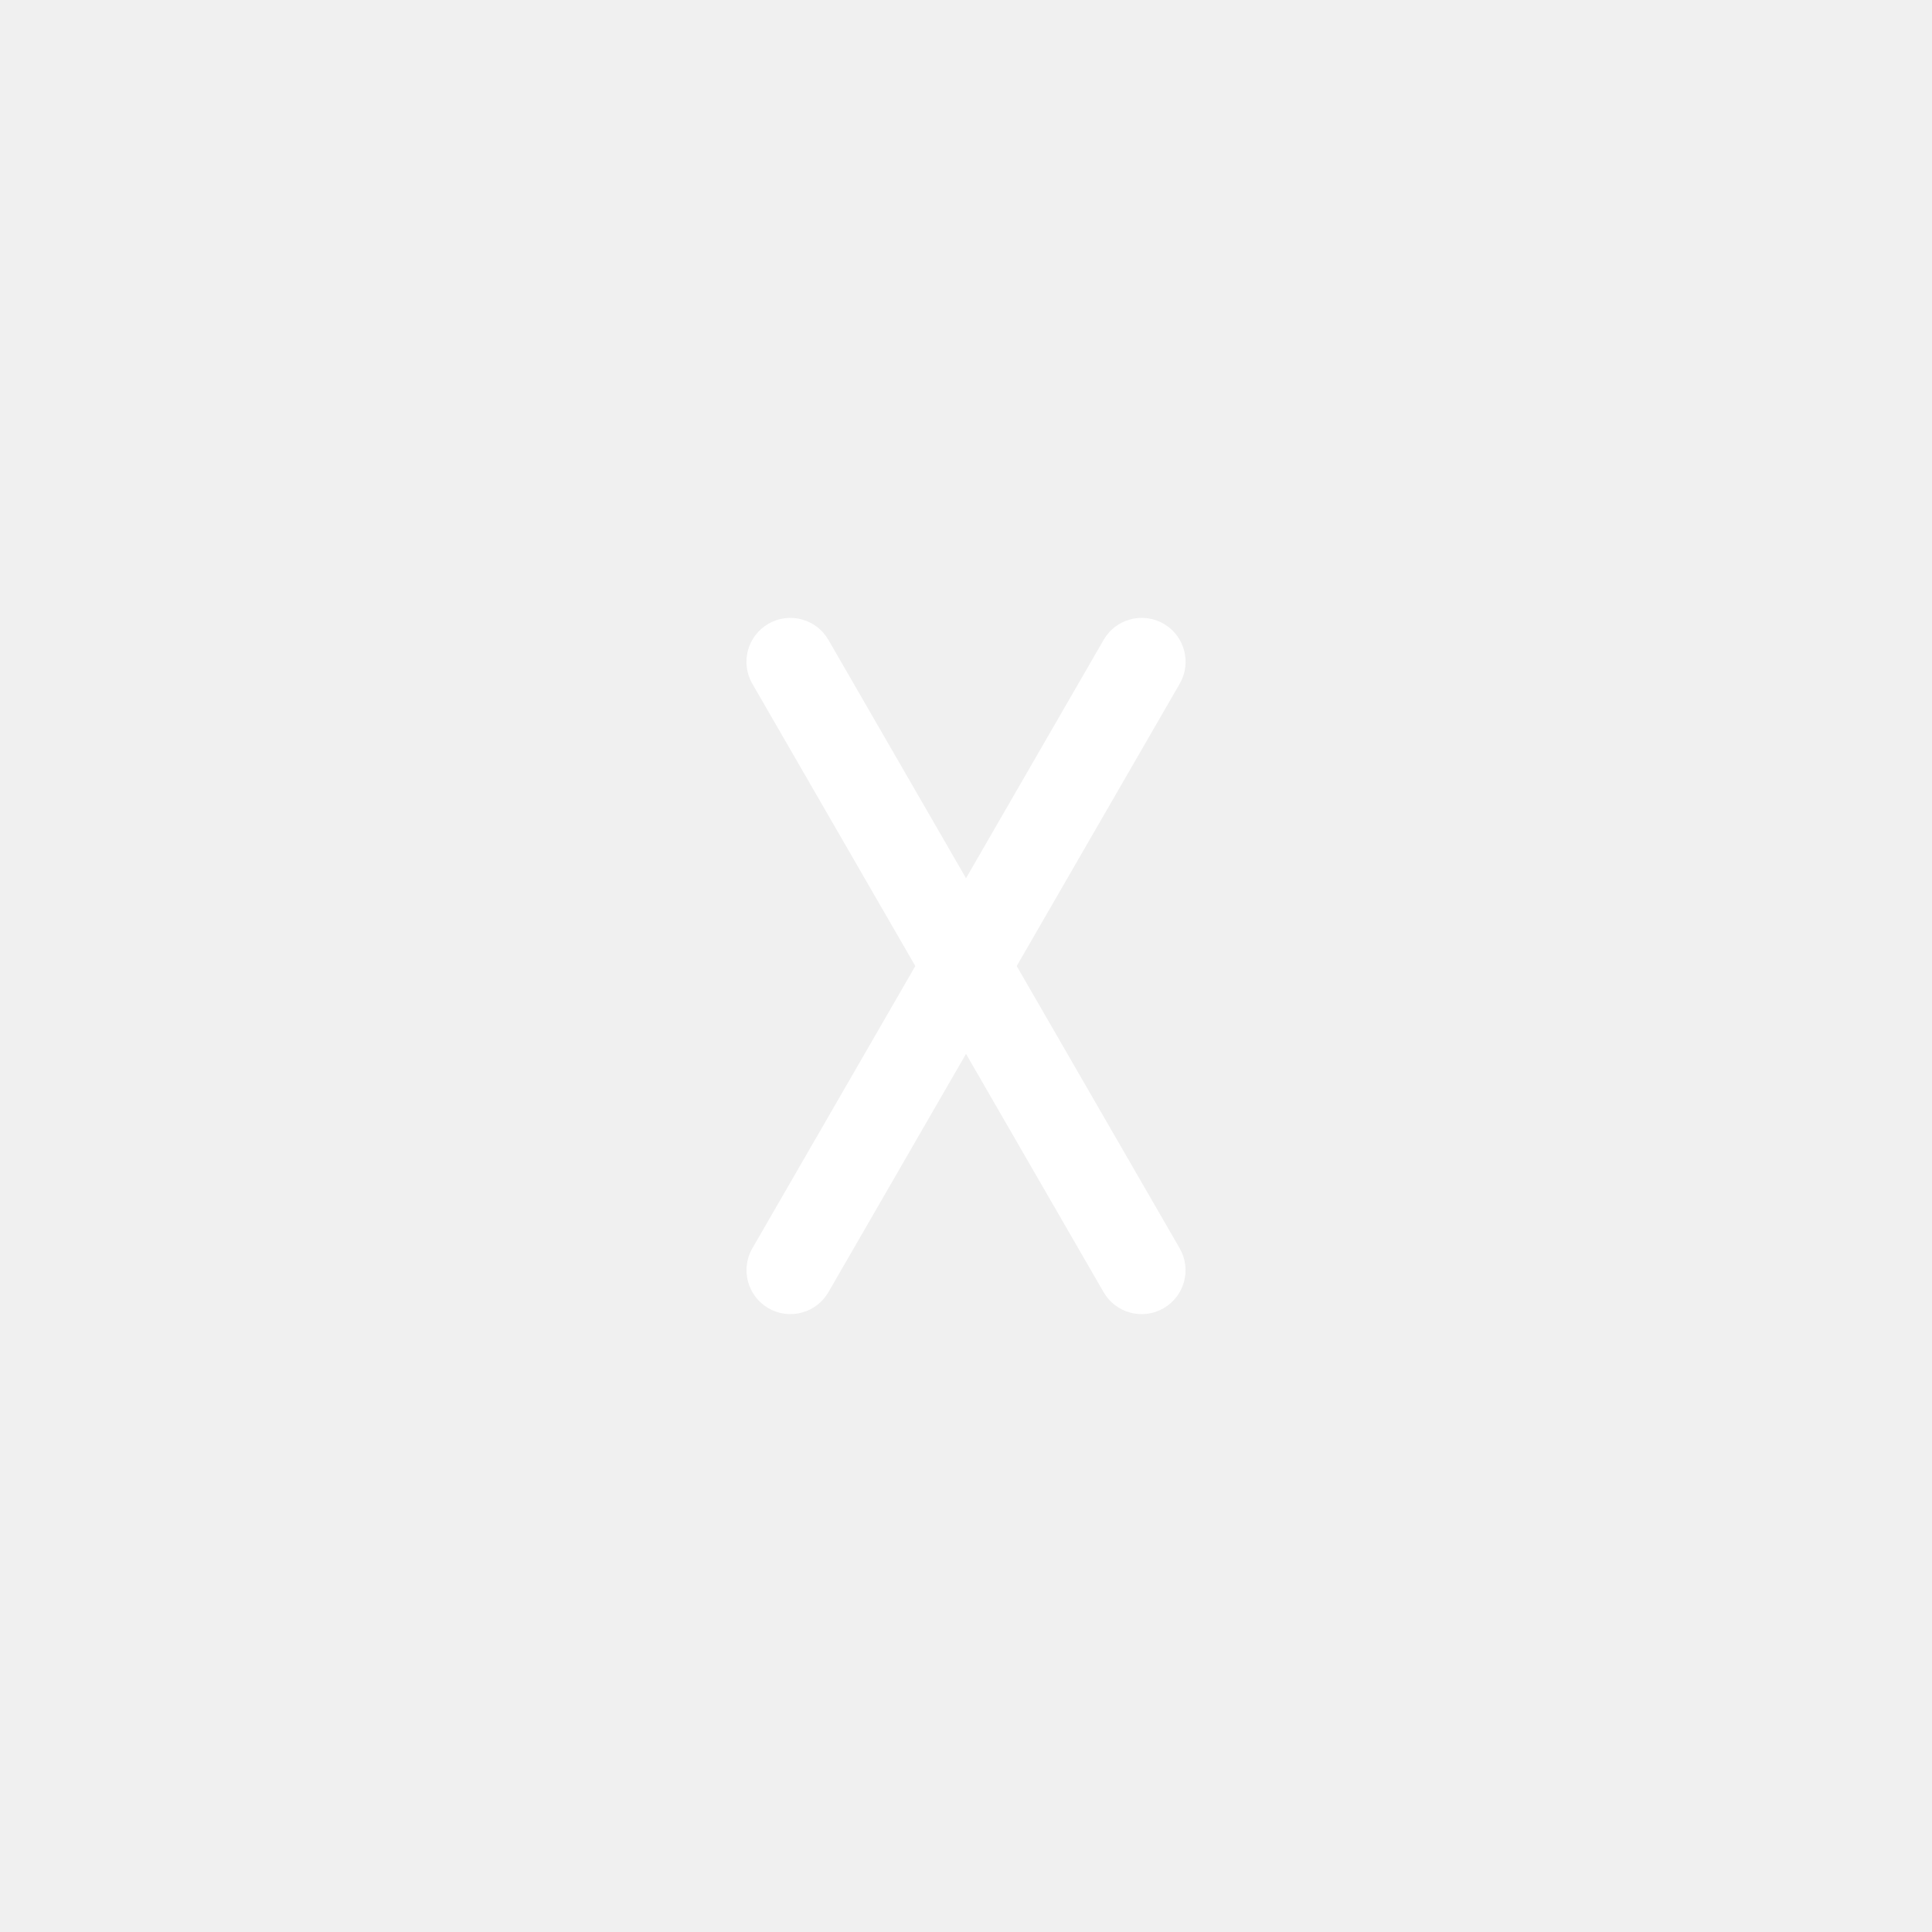
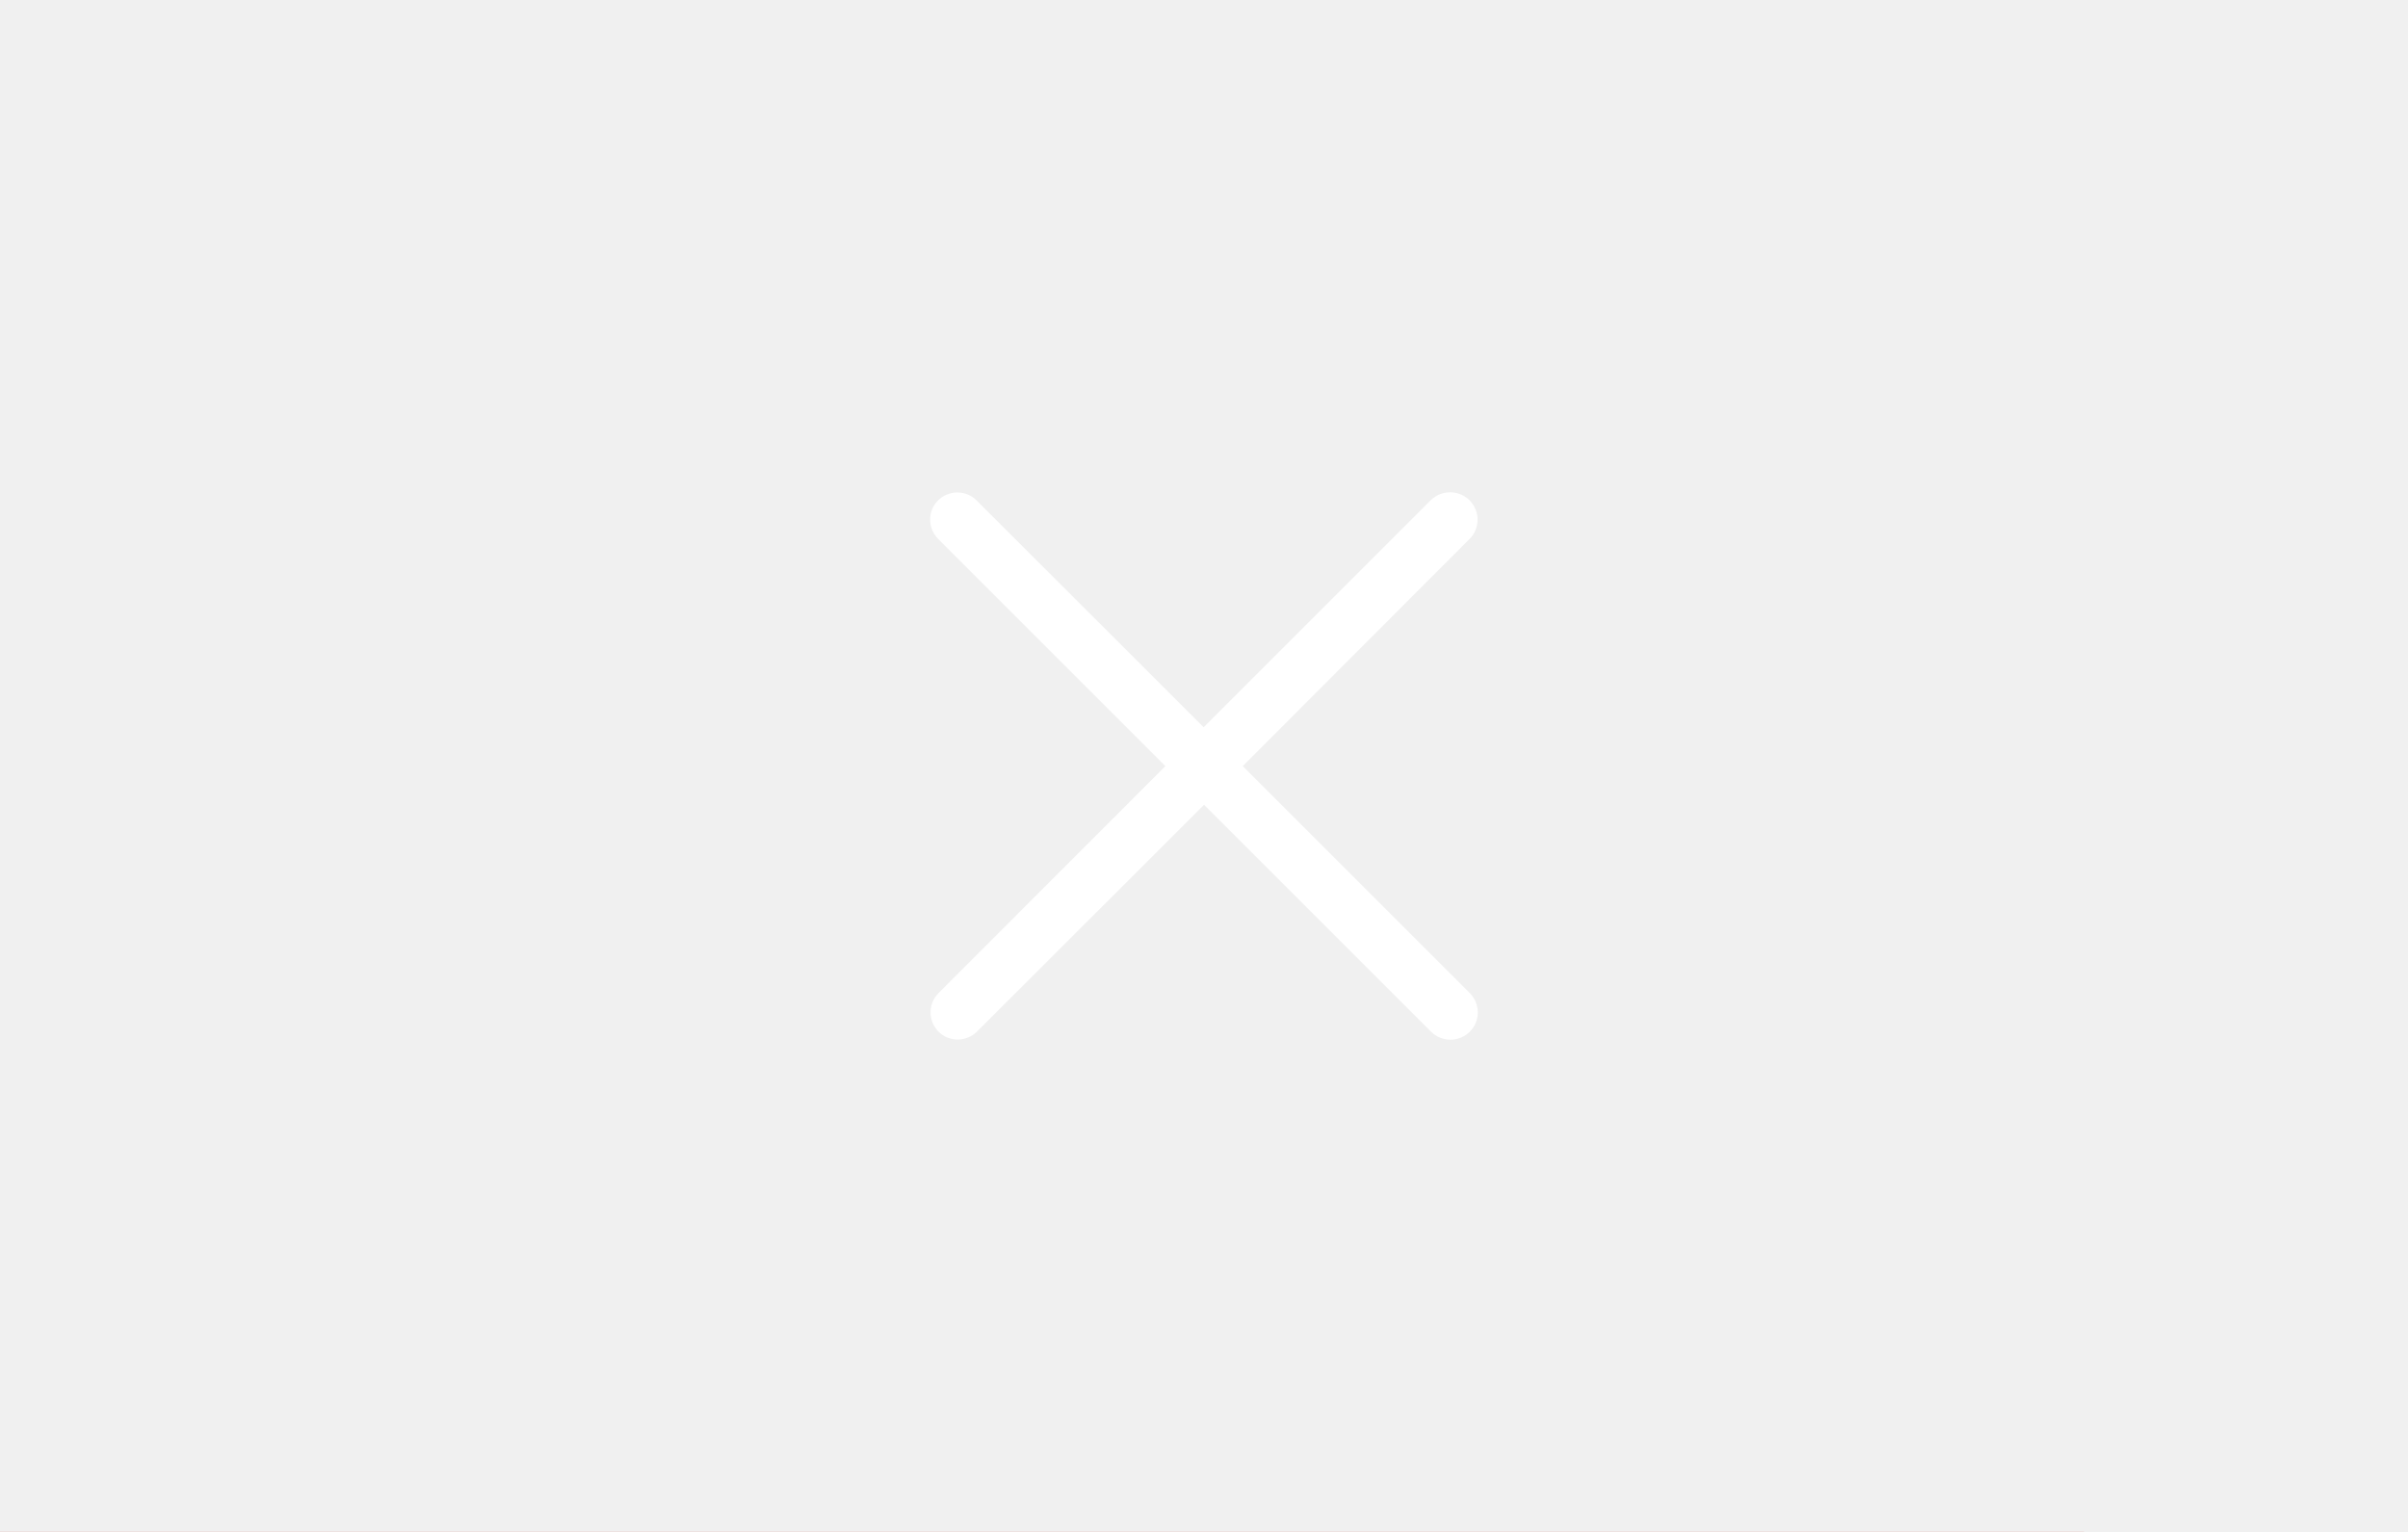
- <svg xmlns="http://www.w3.org/2000/svg" style="enable-background:new" version="1.1" height="22" width="22" id="svg4306">
+ <svg xmlns="http://www.w3.org/2000/svg" style="enable-background:new" version="1.1" height="28" width="44" id="svg4306">
  <defs id="defs29">
-     <filter id="filter11290" x="-.024" y="-.024" width="1.048" height="1.048" color-interpolation-filters="sRGB">
+     <filter id="filter11290" x="-0.024" y="-0.024" width="1.048" height="1.048" color-interpolation-filters="sRGB">
      <feGaussianBlur stdDeviation="0.159" id="feGaussianBlur880" />
    </filter>
-     <linearGradient id="linearGradient1005" x1="2.967" x2="16.101" y1="14.069" y2=".934" gradientTransform="translate(-0.0080452,-5.0139e-5)" gradientUnits="userSpaceOnUse">
+     <linearGradient id="linearGradient1005" x1="2.967" x2="16.101" y1="14.069" y2="0.934" gradientTransform="translate(-0.0080452,-5.0139e-5)" gradientUnits="userSpaceOnUse">
      <stop stop-color="#ff7d50" offset="0" id="stop883" />
      <stop stop-color="#fa4b5a" offset=".516" id="stop885" />
      <stop stop-color="#ff509b" offset="1" id="stop887" />
    </linearGradient>
    <clipPath id="aw">
-       <path d="m481 318h22v22h-22z" id="path890" />
+       <path d="m 481,318 h 22 v 22 h -22 z" id="path890" />
    </clipPath>
    <clipPath id="av">
-       <path d="m507 318h22v22h-22z" id="path893" />
+       <path d="m 507,318 h 22 v 22 h -22 z" id="path893" />
    </clipPath>
    <clipPath id="au">
-       <path d="m530 318h22v22h-22z" id="path896" />
+       <path d="m 530,318 h 22 v 22 h -22 z" id="path896" />
    </clipPath>
    <clipPath id="at">
-       <path d="m672 1064c0-1.105 4.925-2 11-2s11 0.895 11 2-4.925 2-11 2-11-0.895-11-2" id="path899" />
+       <path d="m 672,1064 c 0,-1.105 4.925,-2 11,-2 6.075,0 11,0.895 11,2 0,1.105 -4.925,2 -11,2 -6.075,0 -11,-0.895 -11,-2" id="path899" />
    </clipPath>
    <clipPath id="as">
-       <path d="m660 1057h51v65.001h-51z" id="path902" />
+       <path d="m 660,1057 h 51 v 65.001 h -51 z" id="path902" />
    </clipPath>
    <clipPath id="ar">
-       <path d="m659 517h53v18h-53z" id="path905" />
+       <path d="m 659,517 h 53 v 18 h -53 z" id="path905" />
    </clipPath>
    <clipPath id="aq">
-       <path d="m659 500h53v18h-53z" id="path908" />
+       <path d="m 659,500 h 53 v 18 h -53 z" id="path908" />
    </clipPath>
    <clipPath id="ap">
-       <path d="m648 112h73v60h-73z" id="path911" />
+       <path d="m 648,112 h 73 v 60 h -73 z" id="path911" />
    </clipPath>
    <clipPath id="ao">
-       <path d="m826 1056h59v60h-59z" id="path914" />
+       <path d="m 826,1056 h 59 v 60 h -59 z" id="path914" />
    </clipPath>
    <clipPath id="an">
-       <path d="m805 276h100v100h-100z" id="path917" />
+       <path d="M 805,276 H 905 V 376 H 805 Z" id="path917" />
    </clipPath>
    <clipPath id="am">
-       <path d="m145 1063.8h74.152v45.21h-74.152z" id="path920" />
+       <path d="m 145,1063.8 h 74.152 v 45.21 H 145 Z" id="path920" />
    </clipPath>
    <clipPath id="al">
-       <path d="m151 667h57v57h-57z" id="path923" />
+       <path d="m 151,667 h 57 v 57 h -57 z" id="path923" />
    </clipPath>
    <clipPath id="ak">
-       <path d="m154 697h51v51h-51z" id="path926" />
+       <path d="m 154,697 h 51 v 51 h -51 z" id="path926" />
    </clipPath>
    <clipPath id="aj">
-       <path d="m500.04 864.45h36.012v67.52h-36.012z" id="path929" />
+       <path d="m 500.04,864.45 h 36.012 v 67.52 H 500.04 Z" id="path929" />
    </clipPath>
    <clipPath id="ai">
-       <path d="m836 870.54h47v55.539h-47z" id="path932" />
+       <path d="m 836,870.54 h 47 v 55.539 h -47 z" id="path932" />
    </clipPath>
    <clipPath id="ah">
-       <path d="m318.03 702.35h62.848v37.991h-62.848z" id="path935" />
+       <path d="m 318.03,702.35 h 62.848 v 37.991 H 318.03 Z" id="path935" />
    </clipPath>
    <clipPath id="ag">
-       <path d="m485.03 133.35h62.847v37.991h-62.847z" id="path938" />
+       <path d="m 485.03,133.35 h 62.847 v 37.991 H 485.03 Z" id="path938" />
    </clipPath>
    <clipPath id="af">
-       <path d="m493.37 677.93h45.643v68.067h-45.643z" id="path941" />
+       <path d="m 493.37,677.93 h 45.643 v 68.067 H 493.37 Z" id="path941" />
    </clipPath>
    <clipPath id="ae">
-       <path d="m144.34 1018.2h71.467v78h-71.467z" id="path944" />
+       <path d="m 144.34,1018.2 h 71.467 v 78 H 144.34 Z" id="path944" />
    </clipPath>
    <clipPath id="ad">
-       <path d="m293.21 1068.6 66.323-38.292 36.047 62.435-66.323 38.292z" id="path947" />
+       <path d="m 293.21,1068.6 66.323,-38.292 36.047,62.435 -66.323,38.292 z" id="path947" />
    </clipPath>
    <clipPath id="ac">
-       <path d="m488.86 1054.5h10v10.706h-10z" id="path950" />
+       <path d="m 488.86,1054.5 h 10 v 10.706 h -10 z" id="path950" />
    </clipPath>
    <clipPath id="ab">
-       <path d="m508 1066.8h10.001v10.705h-10.001z" id="path953" />
+       <path d="m 508,1066.8 h 10.001 v 10.705 H 508 Z" id="path953" />
    </clipPath>
    <clipPath id="aa">
-       <path d="m525 1045.8h10v10.706h-10z" id="path956" />
+       <path d="m 525,1045.8 h 10 v 10.706 h -10 z" id="path956" />
    </clipPath>
    <clipPath id="z">
-       <path d="m836 1043.7h25.5v31.5h-25.5z" id="path959" />
+       <path d="m 836,1043.7 h 25.5 v 31.5 H 836 Z" id="path959" />
    </clipPath>
    <clipPath id="y">
-       <path d="m838 1062.2h24v24h-24z" id="path962" />
+       <path d="m 838,1062.2 h 24 v 24 h -24 z" id="path962" />
    </clipPath>
    <clipPath id="x">
-       <path d="m134 489.24h7v6h-7z" id="path965" />
+       <path d="m 134,489.24 h 7 v 6 h -7 z" id="path965" />
    </clipPath>
    <clipPath id="w">
-       <path d="m216 489.24h7v6h-7z" id="path968" />
+       <path d="m 216,489.24 h 7 v 6 h -7 z" id="path968" />
    </clipPath>
    <clipPath id="v">
-       <path d="m838 477.24h22v22h-22z" id="path971" />
+       <path d="m 838,477.24 h 22 v 22 h -22 z" id="path971" />
    </clipPath>
    <clipPath id="u">
-       <path d="m704 1061.2h25v25h-25z" id="path974" />
+       <path d="m 704,1061.2 h 25 v 25 h -25 z" id="path974" />
    </clipPath>
    <clipPath id="t">
-       <path d="m663.04 1078.6-1.808-3.514-21.07-47.453c13.336-18.439 48.336-26.938 73.836-3.439 0.842 0 6.476 6.246 6 7l-18.386 25.895c-0.483 0.765-1.453 0.946-2.177 0.431l-15.505-11.011c-0.359-0.255-0.847-0.153-1.07 0.238l-18.272 31.869c-0.218 0.384-0.502 0.578-0.782 0.578-0.282 0-0.561-0.197-0.766-0.594" id="path977" />
+       <path d="m 663.04,1078.6 -1.808,-3.514 -21.07,-47.453 c 13.336,-18.439 48.336,-26.938 73.836,-3.439 0.842,0 6.476,6.246 6,7 l -18.386,25.895 c -0.483,0.765 -1.453,0.946 -2.177,0.431 l -15.505,-11.011 c -0.359,-0.255 -0.847,-0.153 -1.07,0.238 l -18.272,31.869 c -0.218,0.384 -0.502,0.578 -0.782,0.578 -0.282,0 -0.561,-0.197 -0.766,-0.594" id="path977" />
    </clipPath>
    <clipPath id="s">
-       <path d="m127 820.24h100v100h-100z" id="path980" />
+       <path d="m 127,820.24 h 100 v 100 H 127 Z" id="path980" />
    </clipPath>
    <clipPath id="r">
-       <path d="m809 680.24c0-22.092 17.908-40 40-40s40 17.908 40 40c0 22.091-17.908 40-40 40s-40-17.909-40-40" id="path983" />
+       <path d="m 809,680.24 c 0,-22.092 17.908,-40 40,-40 22.092,0 40,17.908 40,40 0,22.091 -17.908,40 -40,40 -22.092,0 -40,-17.909 -40,-40" id="path983" />
    </clipPath>
    <clipPath id="q">
-       <path d="m658 469.24h44v45h-44z" id="path986" />
+       <path d="m 658,469.24 h 44 v 45 h -44 z" id="path986" />
    </clipPath>
    <clipPath id="p">
-       <path d="m651 271.24h58v58h-58z" id="path989" />
+       <path d="m 651,271.24 h 58 v 58 h -58 z" id="path989" />
    </clipPath>
    <clipPath id="o">
-       <path d="m662 307.24h38v8h-38z" id="path992" />
+       <path d="m 662,307.24 h 38 v 8 h -38 z" id="path992" />
    </clipPath>
    <clipPath id="n">
-       <path d="m858.98 137.24c0.013-0.101 0.021-0.203 0.021-0.307v-6.693h15.75c1.237 0 2.25-1.013 2.25-2.25v-11.25l-27-4.5-27 4.5v-2.25l27-4.5 27 4.5v-27c0-1.237-1.013-2.25-2.25-2.25h-49.5c-1.237 0-2.25 1.013-2.25 2.25v-4.25h54v54zm-35.979 0v-9.25c0 1.237 1.013 2.25 2.25 2.25h15.75v6.693c0 0.104 7e-3 0.207 0.02 0.307zm22.5-7h9v4.5h-9zm1.125-9c-0.62 0-1.125-0.506-1.125-1.125v-2.25c0-0.619 0.505-1.125 1.125-1.125h6.75c0.619 0 1.125 0.506 1.125 1.125v2.25c0 0.619-0.506 1.125-1.125 1.125z" id="path995" />
+       <path d="m 858.98,137.24 c 0.013,-0.101 0.021,-0.203 0.021,-0.307 v -6.693 h 15.75 c 1.237,0 2.25,-1.013 2.25,-2.25 v -11.25 l -27,-4.5 -27,4.5 v -2.25 l 27,-4.5 27,4.5 v -27 c 0,-1.237 -1.013,-2.25 -2.25,-2.25 h -49.5 c -1.237,0 -2.25,1.013 -2.25,2.25 v -4.25 h 54 v 54 z m -35.979,0 v -9.25 c 0,1.237 1.013,2.25 2.25,2.25 h 15.75 v 6.693 c 0,0.104 0.007,0.207 0.02,0.307 z m 22.5,-7 h 9 v 4.5 h -9 z m 1.125,-9 c -0.62,0 -1.125,-0.506 -1.125,-1.125 v -2.25 c 0,-0.619 0.505,-1.125 1.125,-1.125 h 6.75 c 0.619,0 1.125,0.506 1.125,1.125 v 2.25 c 0,0.619 -0.506,1.125 -1.125,1.125 z" id="path995" />
    </clipPath>
    <clipPath id="m">
-       <path d="m531.27 136.24c6.325-2.29 10.727-8.277 10.727-15.484 0-11.316-10.2-20.563-25.65-34.575l-4.35-3.941-4.35 3.941c-15.45 14.012-25.65 23.259-25.65 34.575v-39.516h60v55zm-26.983 0c2.995-1.052 5.686-2.883 7.71-5.25 2.024 2.367 4.715 4.198 7.71 5.25zm-22.29 0v-15.484c0 7.207 4.402 13.194 10.727 15.484z" id="path998" />
+       <path d="m 531.27,136.24 c 6.325,-2.29 10.727,-8.277 10.727,-15.484 0,-11.316 -10.2,-20.563 -25.65,-34.575 l -4.35,-3.941 -4.35,3.941 c -15.45,14.012 -25.65,23.259 -25.65,34.575 V 81.24 h 60 v 55 z m -26.983,0 c 2.995,-1.052 5.686,-2.883 7.71,-5.25 2.024,2.367 4.715,4.198 7.71,5.25 z m -22.29,0 v -15.484 c 0,7.207 4.402,13.194 10.727,15.484 z" id="path998" />
    </clipPath>
    <clipPath id="l">
-       <path d="m648 79.241h64v64h-64z" id="path1001" />
+       <path d="m 648,79.241 h 64 v 64 h -64 z" id="path1001" />
    </clipPath>
    <clipPath id="k">
-       <path d="m500 691.74c0-3.037 2.463-5.5 5.5-5.5s5.5 2.463 5.5 5.5-2.463 5.5-5.5 5.5-5.5-2.463-5.5-5.5" id="path1004" />
+       <path d="m 500,691.74 c 0,-3.037 2.463,-5.5 5.5,-5.5 3.037,0 5.5,2.463 5.5,5.5 0,3.037 -2.463,5.5 -5.5,5.5 -3.037,0 -5.5,-2.463 -5.5,-5.5" id="path1004" />
    </clipPath>
    <clipPath id="j">
-       <path d="m500 669.74c0-3.037 2.463-5.5 5.5-5.5s5.5 2.463 5.5 5.5c0 3.038-2.463 5.5-5.5 5.5s-5.5-2.462-5.5-5.5" id="path1007" />
+       <path d="m 500,669.74 c 0,-3.037 2.463,-5.5 5.5,-5.5 3.037,0 5.5,2.463 5.5,5.5 0,3.038 -2.463,5.5 -5.5,5.5 -3.037,0 -5.5,-2.462 -5.5,-5.5" id="path1007" />
    </clipPath>
    <clipPath id="i">
-       <path d="m494 680.74c0-3.037 2.462-5.5 5.5-5.5s5.5 2.463 5.5 5.5c0 3.038-2.462 5.5-5.5 5.5s-5.5-2.462-5.5-5.5" id="path1010" />
+       <path d="m 494,680.74 c 0,-3.037 2.462,-5.5 5.5,-5.5 3.038,0 5.5,2.463 5.5,5.5 0,3.038 -2.462,5.5 -5.5,5.5 -3.038,0 -5.5,-2.462 -5.5,-5.5" id="path1010" />
    </clipPath>
    <clipPath id="h">
-       <path d="m513 691.74c0-3.037 2.463-5.5 5.5-5.5s5.5 2.463 5.5 5.5-2.463 5.5-5.5 5.5-5.5-2.463-5.5-5.5" id="path1013" />
+       <path d="m 513,691.74 c 0,-3.037 2.463,-5.5 5.5,-5.5 3.037,0 5.5,2.463 5.5,5.5 0,3.037 -2.463,5.5 -5.5,5.5 -3.037,0 -5.5,-2.463 -5.5,-5.5" id="path1013" />
    </clipPath>
    <clipPath id="g">
-       <path d="m513 669.74c0-3.037 2.463-5.5 5.5-5.5s5.5 2.463 5.5 5.5c0 3.038-2.463 5.5-5.5 5.5s-5.5-2.462-5.5-5.5" id="path1016" />
+       <path d="m 513,669.74 c 0,-3.037 2.463,-5.5 5.5,-5.5 3.037,0 5.5,2.463 5.5,5.5 0,3.038 -2.463,5.5 -5.5,5.5 -3.037,0 -5.5,-2.462 -5.5,-5.5" id="path1016" />
    </clipPath>
    <clipPath id="f-0">
-       <path d="m507 680.74c0-3.037 2.463-5.5 5.5-5.5s5.5 2.463 5.5 5.5c0 3.038-2.463 5.5-5.5 5.5s-5.5-2.462-5.5-5.5" id="path1019" />
+       <path d="m 507,680.74 c 0,-3.037 2.463,-5.5 5.5,-5.5 3.037,0 5.5,2.463 5.5,5.5 0,3.038 -2.463,5.5 -5.5,5.5 -3.037,0 -5.5,-2.462 -5.5,-5.5" id="path1019" />
    </clipPath>
    <clipPath id="e-7">
-       <path d="m520 680.74c0-3.037 2.463-5.5 5.5-5.5s5.5 2.463 5.5 5.5c0 3.038-2.463 5.5-5.5 5.5s-5.5-2.462-5.5-5.5" id="path1022" />
+       <path d="m 520,680.74 c 0,-3.037 2.463,-5.5 5.5,-5.5 3.037,0 5.5,2.463 5.5,5.5 0,3.038 -2.463,5.5 -5.5,5.5 -3.037,0 -5.5,-2.462 -5.5,-5.5" id="path1022" />
    </clipPath>
    <clipPath id="d-8">
-       <path d="m321 322.24c-4.97 0-9-4.029-9-9 0-4.97 4.03-9 9-9h45c4.971 0 9 4.03 9 9 0 4.971-4.029 9-9 9z" id="path1025" />
+       <path d="m 321,322.24 c -4.97,0 -9,-4.029 -9,-9 0,-4.97 4.03,-9 9,-9 h 45 c 4.971,0 9,4.03 9,9 0,4.971 -4.029,9 -9,9 z" id="path1025" />
    </clipPath>
    <clipPath id="c">
-       <path d="m322 297.24c-4.971 0-9-4.029-9-9 0-4.97 4.029-9 9-9h45c4.971 0 9 4.03 9 9 0 4.971-4.029 9-9 9z" id="path1028" />
+       <path d="m 322,297.24 c -4.971,0 -9,-4.029 -9,-9 0,-4.97 4.029,-9 9,-9 h 45 c 4.971,0 9,4.03 9,9 0,4.971 -4.029,9 -9,9 z" id="path1028" />
    </clipPath>
    <clipPath id="b-6">
-       <path d="m155 83.24h44v53h-44z" id="path1031" />
-     </clipPath>
-     <filter id="filter2174" x="-.16" y="-.095" width="1.32" height="1.19" color-interpolation-filters="sRGB">
+       <path d="m 155,83.24 h 44 v 53 h -44 z" id="path1031" />
+     </clipPath>
+     <filter id="filter2174" x="-0.16" y="-0.095" width="1.32" height="1.19" color-interpolation-filters="sRGB">
      <feGaussianBlur stdDeviation="0.256" id="feGaussianBlur1034" />
    </filter>
  </defs>
-   <g id="active-center">
-     <rect style="opacity:0.001;fill:#000000;fill-opacity:1;fill-rule:nonzero;stroke:none;stroke-width:2;stroke-linecap:round;stroke-linejoin:round;stroke-miterlimit:4;stroke-dasharray:none;stroke-opacity:1" y="0" x="0" height="22" width="22" id="rect4175" />
-     <g id="g2521" transform="translate(1.500436,-5.035462)">
-       <rect style="opacity:1;fill:#ffffff;fill-opacity:1;stroke-width:3.182;stroke-linejoin:round;paint-order:stroke markers fill" id="rect979" width="9" height="1" x="14.137" y="-0.709" ry="0.5" transform="rotate(60)" />
-       <rect style="opacity:1;fill:#ffffff;fill-opacity:1;stroke-width:3.182;stroke-linejoin:round;paint-order:stroke markers fill" id="rect1061" width="9" height="1" x="4.637" y="15.745" ry="0.5" transform="matrix(-0.5,0.8660254,0.8660254,0.5,0,0)" />
-     </g>
-   </g>
-   <g id="inactive-center" transform="translate(28)">
-     <rect style="opacity:0.001;fill:#000000;fill-opacity:1;fill-rule:nonzero;stroke:none;stroke-width:2;stroke-linecap:round;stroke-linejoin:round;stroke-miterlimit:4;stroke-dasharray:none;stroke-opacity:1" y="0" x="0" height="22" width="22" id="rect2756" />
-     <g id="g2762" transform="translate(1.500436,-5.035462)">
-       <path id="rect2758" style="opacity:0.4;fill:#ffffff;fill-opacity:1;stroke-width:3.182;stroke-linejoin:round;paint-order:stroke markers fill" d="m 36.986,-14.965 c -0.081,0.002 -0.161,0.025 -0.236,0.068 -0.24,0.139 -0.322,0.442 -0.184,0.682 L 38.422,-11 36.566,-7.785 c -0.139,0.24 -0.056,0.543 0.184,0.682 0.24,0.139 0.545,0.058 0.684,-0.182 L 39,-9.998 l 1.566,2.713 c 0.139,0.24 0.444,0.32 0.684,0.182 0.24,-0.139 0.322,-0.442 0.184,-0.682 L 39.578,-11 l 1.855,-3.215 c 0.139,-0.24 0.056,-0.543 -0.184,-0.682 -0.24,-0.139 -0.545,-0.058 -0.684,0.182 L 39,-12.002 37.434,-14.715 c -0.095,-0.165 -0.27,-0.255 -0.447,-0.25 z" transform="translate(-29.50044,27.03546)" />
-     </g>
-   </g>
-   <g id="deactivated-center" transform="translate(55)">
-     <rect style="opacity:0.001;fill:#000000;fill-opacity:1;fill-rule:nonzero;stroke:none;stroke-width:2;stroke-linecap:round;stroke-linejoin:round;stroke-miterlimit:4;stroke-dasharray:none;stroke-opacity:1" y="0" x="0" height="22" width="22" id="rect2945" />
-     <g id="g2949" transform="translate(1.500436,-5.035462)">
-       <path id="path2947" style="opacity:0.4;fill:#ffffff;fill-opacity:1;stroke-width:3.182;stroke-linejoin:round;paint-order:stroke markers fill" d="m 36.986,-14.965 c -0.081,0.002 -0.161,0.025 -0.236,0.068 -0.24,0.139 -0.322,0.442 -0.184,0.682 L 38.422,-11 36.566,-7.785 c -0.139,0.24 -0.056,0.543 0.184,0.682 0.24,0.139 0.545,0.058 0.684,-0.182 L 39,-9.998 l 1.566,2.713 c 0.139,0.24 0.444,0.32 0.684,0.182 0.24,-0.139 0.322,-0.442 0.184,-0.682 L 39.578,-11 l 1.855,-3.215 c 0.139,-0.24 0.056,-0.543 -0.184,-0.682 -0.24,-0.139 -0.545,-0.058 -0.684,0.182 L 39,-12.002 37.434,-14.715 c -0.095,-0.165 -0.27,-0.255 -0.447,-0.25 z" transform="translate(-29.50044,27.03546)" />
-     </g>
-   </g>
-   <g id="hover-center">
-     <rect style="display:inline;fill:none;fill-opacity:1;stroke:none;stroke-width:1.375;stroke-linecap:butt;stroke-linejoin:miter;stroke-miterlimit:4;stroke-dasharray:none;stroke-dashoffset:0;stroke-opacity:0" id="rect6348" width="22" height="22" x="0" y="27" />
-     <rect style="fill:#c32d1e;fill-opacity:1;stroke:none;stroke-width:1.222;stroke-linecap:round;stroke-miterlimit:4;stroke-dasharray:none;stroke-opacity:1" id="rect997" width="22" height="22" x="0" y="27" ry="9" rx="7" />
-     <rect style="fill:#c32d1e;fill-opacity:1;stroke:none;stroke-width:1.227;stroke-linejoin:round;paint-order:stroke markers fill" id="rect1072" width="9" height="9" x="0" y="27" ry="0" />
-     <rect style="fill:#c32d1e;fill-opacity:1;stroke:none;stroke-width:1.227;stroke-linejoin:round;paint-order:stroke markers fill" id="rect2796" width="9" height="9" x="0" y="40" ry="0" />
-     <rect style="fill:#c32d1e;fill-opacity:1;stroke:none;stroke-width:1.227;stroke-linejoin:round;paint-order:stroke markers fill" id="rect2798" width="9" height="9" x="13" y="40" ry="0" />
-     <g id="g3099" transform="translate(1.500436,21.96454)" style="fill:#ffffff;fill-opacity:1">
-       <rect style="opacity:1;fill:#ffffff;fill-opacity:1;stroke-width:3.182;stroke-linejoin:round;paint-order:stroke markers fill" id="rect3095" width="9" height="1" x="14.137" y="-0.709" ry="0.5" transform="rotate(60)" />
-       <rect style="opacity:1;fill:#ffffff;fill-opacity:1;stroke-width:3.182;stroke-linejoin:round;paint-order:stroke markers fill" id="rect3097" width="9" height="1" x="4.637" y="15.745" ry="0.5" transform="matrix(-0.5,0.8660254,0.8660254,0.5,0,0)" />
-     </g>
-   </g>
-   <g id="pressed-center">
-     <rect style="display:inline;fill:none;fill-opacity:1;stroke:none;stroke-width:1.375;stroke-linecap:butt;stroke-linejoin:miter;stroke-miterlimit:4;stroke-dasharray:none;stroke-dashoffset:0;stroke-opacity:0" id="rect2816" width="22" height="22" x="0" y="55" />
-     <rect style="fill:#9b2319;fill-opacity:1;stroke:none;stroke-width:1.222;stroke-linecap:round;stroke-miterlimit:4;stroke-dasharray:none;stroke-opacity:1" id="rect2818" width="22" height="22" x="0" y="55" ry="9" rx="7" />
-     <rect style="fill:#9b2319;fill-opacity:1;stroke:none;stroke-width:5.4;stroke-linejoin:round;paint-order:stroke markers fill" id="rect3068" width="9" height="9" x="0" y="55" ry="0" />
-     <rect style="fill:#9b2319;fill-opacity:1;stroke:none;stroke-width:5.4;stroke-linejoin:round;paint-order:stroke markers fill" id="rect4146" width="9" height="9" x="0" y="68" ry="0" />
-     <rect style="fill:#9b2319;fill-opacity:1;stroke:none;stroke-width:5.4;stroke-linejoin:round;paint-order:stroke markers fill" id="rect4148" width="9" height="9" x="13" y="68" ry="0" />
-     <g id="g4139" transform="translate(1.500436,50)" style="fill:#ffffff;fill-opacity:1">
-       <rect style="opacity:1;fill:#ffffff;fill-opacity:1;stroke-width:3.182;stroke-linejoin:round;paint-order:stroke markers fill" id="rect4135" width="9" height="1" x="14.137" y="-0.709" ry="0.5" transform="rotate(60)" />
-       <rect style="opacity:1;fill:#ffffff;fill-opacity:1;stroke-width:3.182;stroke-linejoin:round;paint-order:stroke markers fill" id="rect4137" width="9" height="1" x="4.637" y="15.745" ry="0.5" transform="matrix(-0.5,0.8660254,0.8660254,0.5,0,0)" />
+   <g transform="matrix(3.779528,0,0,3.779528,3.500005,-0.999999)" id="active-center">
+     <g transform="matrix(1.157895,0,0,0.8750001,-1.538762,8.830469)" id="use1626">
+       <rect y="-9.79" x="0.529" height="8.467" width="10.054" id="rect715" style="opacity:0.003;fill:#000000;fill-opacity:1;stroke-width:0.349" />
+     </g>
+     <g transform="translate(-19.44688,20.6375)" id="use1638">
+       <rect y="-19.579" x="21.431" height="5.821" width="5.821" id="rect709" style="opacity:0.003;fill:#000000;fill-opacity:1;stroke-width:0.22" />
+       <path class="ColorScheme-Text" id="path711" style="color:#232629;fill:#ffffff;fill-opacity:1" d="m 25.531,-17.992 c -0.034,0 -0.068,0.013 -0.094,0.039 l -1.097,1.097 -1.098,-1.097 c -0.051,-0.051 -0.134,-0.051 -0.186,0 -0.051,0.051 -0.051,0.134 0,0.186 l 1.099,1.099 -1.097,1.098 c -0.051,0.051 -0.051,0.134 0,0.186 0.051,0.051 0.134,0.051 0.186,0 l 1.098,-1.097 1.097,1.097 c 0.052,0.052 0.136,0.052 0.188,0 0.051,-0.051 0.051,-0.134 0,-0.186 l -1.098,-1.098 1.097,-1.099 c 0.051,-0.051 0.051,-0.134 0,-0.186 -0.026,-0.026 -0.06,-0.039 -0.094,-0.039 z" />
+     </g>
+   </g>
+   <g id="inactive-center">
+     <g transform="matrix(4.376295,0,0,3.307087,41.68421,32.375)" id="use1624">
+       <rect y="-9.79" x="0.529" height="8.467" width="10.054" id="rect4383" style="opacity:0.003;fill:#000000;fill-opacity:1;stroke-width:0.349" />
+     </g>
+     <g transform="matrix(3.779528,0,0,3.779528,-26,77)" id="use1644">
+       <rect y="-19.579" x="21.431" height="5.821" width="5.821" id="rect4387" style="opacity:0.003;fill:#000000;fill-opacity:1;stroke-width:0.22" />
+       <path class="ColorScheme-Text" id="path4389" style="color:#232629;fill:#ffffff;fill-opacity:1;opacity:0.4" d="m 25.531,-17.992 c -0.034,0 -0.068,0.013 -0.094,0.039 l -1.097,1.097 -1.098,-1.097 c -0.051,-0.051 -0.134,-0.051 -0.186,0 -0.051,0.051 -0.051,0.134 0,0.186 l 1.099,1.099 -1.097,1.098 c -0.051,0.051 -0.051,0.134 0,0.186 0.051,0.051 0.134,0.051 0.186,0 l 1.098,-1.097 1.097,1.097 c 0.052,0.052 0.136,0.052 0.188,0 0.051,-0.051 0.051,-0.134 0,-0.186 l -1.098,-1.098 1.097,-1.099 c 0.051,-0.051 0.051,-0.134 0,-0.186 -0.026,-0.026 -0.06,-0.039 -0.094,-0.039 z" />
+     </g>
+   </g>
+   <g id="deactivated-center" transform="translate(44)">
+     <g transform="matrix(4.376295,0,0,3.307087,41.68421,32.375)" id="g7325">
+       <rect y="-9.79" x="0.529" height="8.467" width="10.054" id="rect7323" style="opacity:0.003;fill:#000000;fill-opacity:1;stroke-width:0.349" />
+     </g>
+     <g transform="matrix(3.779528,0,0,3.779528,-26,77)" id="g7331">
+       <rect y="-19.579" x="21.431" height="5.821" width="5.821" id="rect7327" style="opacity:0.003;fill:#000000;fill-opacity:1;stroke-width:0.22" />
+       <path class="ColorScheme-Text" id="path7329" style="color:#232629;opacity:0.4;fill:#ffffff;fill-opacity:1" d="m 25.531,-17.992 c -0.034,0 -0.068,0.013 -0.094,0.039 l -1.097,1.097 -1.098,-1.097 c -0.051,-0.051 -0.134,-0.051 -0.186,0 -0.051,0.051 -0.051,0.134 0,0.186 l 1.099,1.099 -1.097,1.098 c -0.051,0.051 -0.051,0.134 0,0.186 0.051,0.051 0.134,0.051 0.186,0 l 1.098,-1.097 1.097,1.097 c 0.052,0.052 0.136,0.052 0.188,0 0.051,-0.051 0.051,-0.134 0,-0.186 l -1.098,-1.098 1.097,-1.099 c 0.051,-0.051 0.051,-0.134 0,-0.186 -0.026,-0.026 -0.06,-0.039 -0.094,-0.039 z" />
+     </g>
+   </g>
+   <g transform="matrix(3.779528,0,0,3.779528,-45.00001,28)" id="hover-center">
+     <g id="use1628" transform="matrix(1.157895,0,0,0.875,11.29353,17.36328)">
+       <path id="path8990" style="color:#232629;opacity:1;fill:#c32d1e;fill-opacity:1;stroke-width:3.804;stroke-miterlimit:4;stroke-dasharray:none" d="m -50,-96 v 28 h 44 v -22 a 6,6 0 0 0 -6,-6 z" transform="matrix(0.2285038,0,0,0.3023809,11.95436,9.18482)" />
+     </g>
+     <g id="use1634" transform="translate(-12.7,25.92917)">
+       <rect y="-25.135" x="27.517" height="5.821" width="5.821" id="rect8984" style="opacity:0.003;fill:#000000;fill-opacity:1;stroke-width:0.22" />
+       <path d="m 31.617,-23.548 c -0.034,0 -0.068,0.013 -0.094,0.039 l -1.097,1.097 -1.098,-1.097 c -0.051,-0.051 -0.134,-0.051 -0.186,0 -0.051,0.051 -0.051,0.134 0,0.186 l 1.099,1.099 -1.097,1.098 c -0.051,0.051 -0.051,0.134 0,0.186 0.051,0.051 0.134,0.051 0.186,0 l 1.098,-1.097 1.097,1.097 c 0.052,0.052 0.136,0.052 0.188,0 0.051,-0.051 0.051,-0.134 0,-0.186 l -1.098,-1.098 1.097,-1.099 c 0.051,-0.051 0.051,-0.134 0,-0.186 -0.026,-0.026 -0.06,-0.039 -0.094,-0.039 z" style="color:#232629;fill:#ffffff;fill-opacity:1" id="path8986" class="ColorScheme-Text" />
+     </g>
+   </g>
+   <g transform="matrix(3.779528,0,0,3.779528,-95.00001,56)" id="pressed-center">
+     <g id="use1630" transform="matrix(1.157895,0,0,0.875,24.5227,26.6237)">
+       <path id="use10661" style="color:#232629;fill:#9b2319;fill-opacity:1;stroke-width:1;stroke-miterlimit:4;stroke-dasharray:none" d="m 0.529,-30.427 v 8.467 H 10.583 v -6.652 a 1.371,1.814 0 0 0 -1.371,-1.814 z" />
+     </g>
+     <g id="use1640" transform="translate(0.5291675,25.92917)">
+       <rect style="opacity:0.003;fill:#000000;fill-opacity:1;stroke-width:0.22" id="rect10655" width="5.821" height="5.821" x="27.517" y="-25.135" />
+       <path d="m 31.617,-23.548 c -0.034,0 -0.068,0.013 -0.094,0.039 l -1.097,1.097 -1.098,-1.097 c -0.051,-0.051 -0.134,-0.051 -0.186,0 -0.051,0.051 -0.051,0.134 0,0.186 l 1.099,1.099 -1.097,1.098 c -0.051,0.051 -0.051,0.134 0,0.186 0.051,0.051 0.134,0.051 0.186,0 l 1.098,-1.097 1.097,1.097 c 0.052,0.052 0.136,0.052 0.188,0 0.051,-0.051 0.051,-0.134 0,-0.186 l -1.098,-1.098 1.097,-1.099 c 0.051,-0.051 0.051,-0.134 0,-0.186 -0.026,-0.026 -0.06,-0.039 -0.094,-0.039 z" style="color:#232629;fill:#ffffff;fill-opacity:1" id="path10657" class="ColorScheme-Text" />
    </g>
  </g>
</svg>
